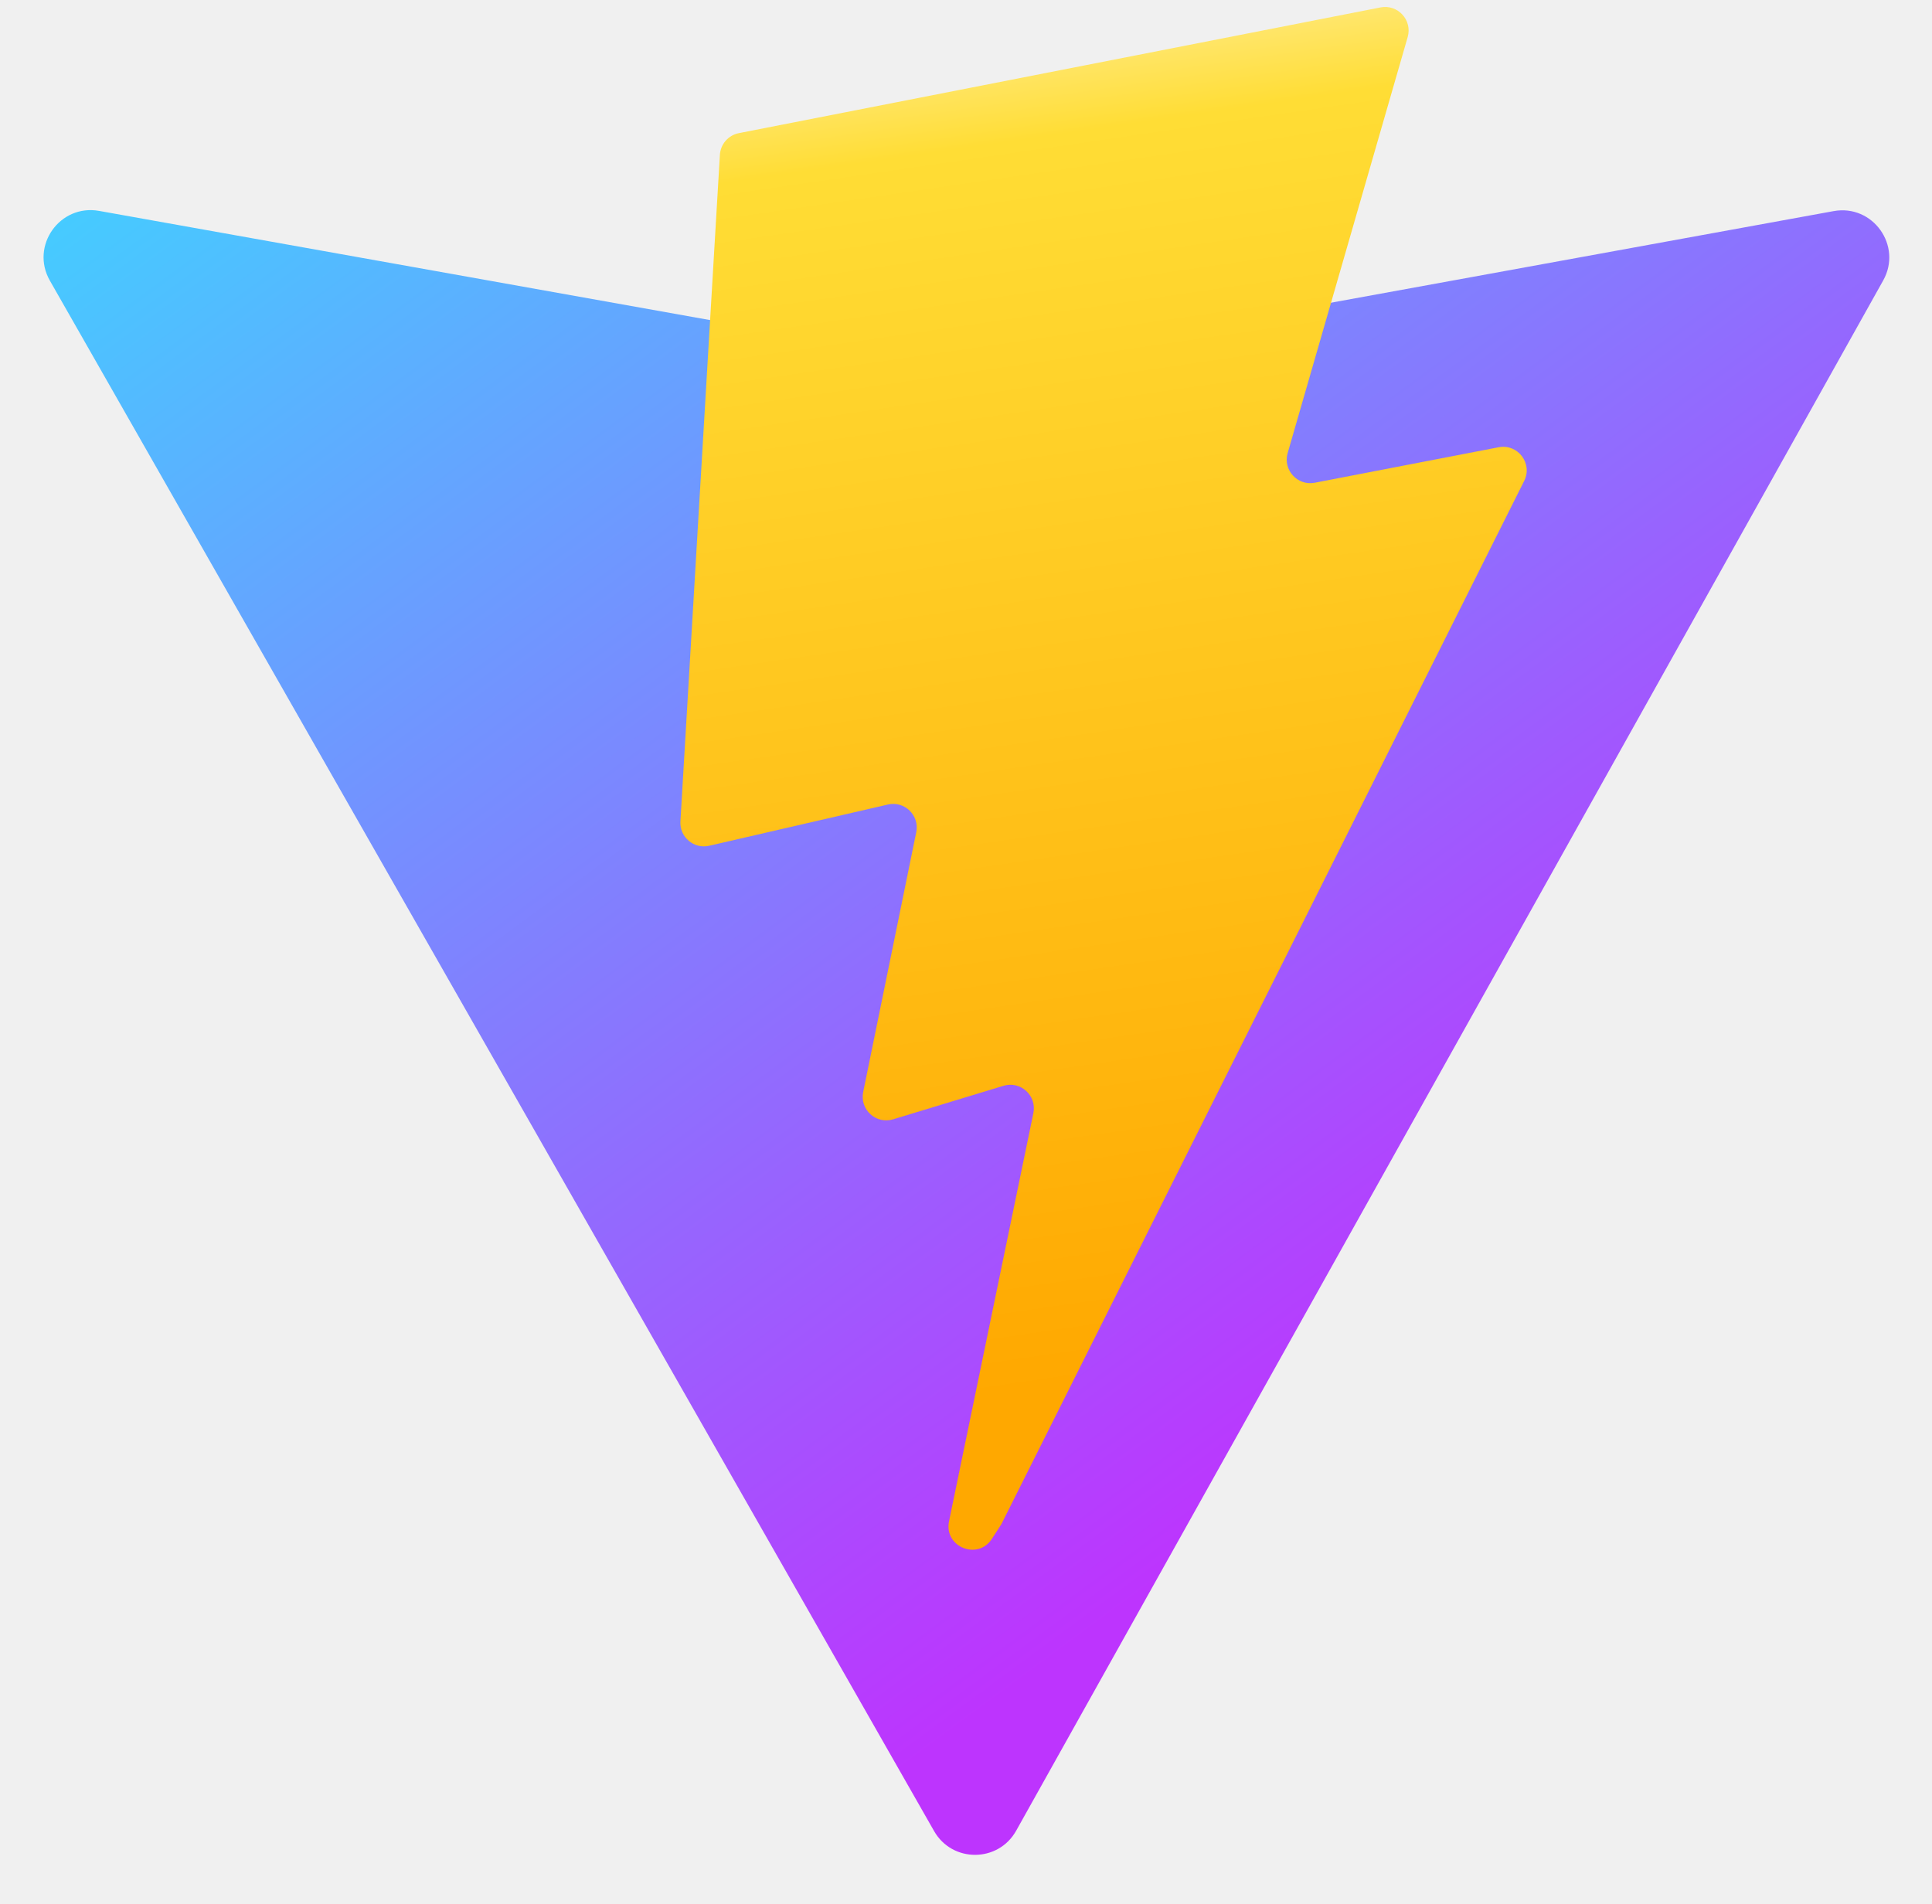
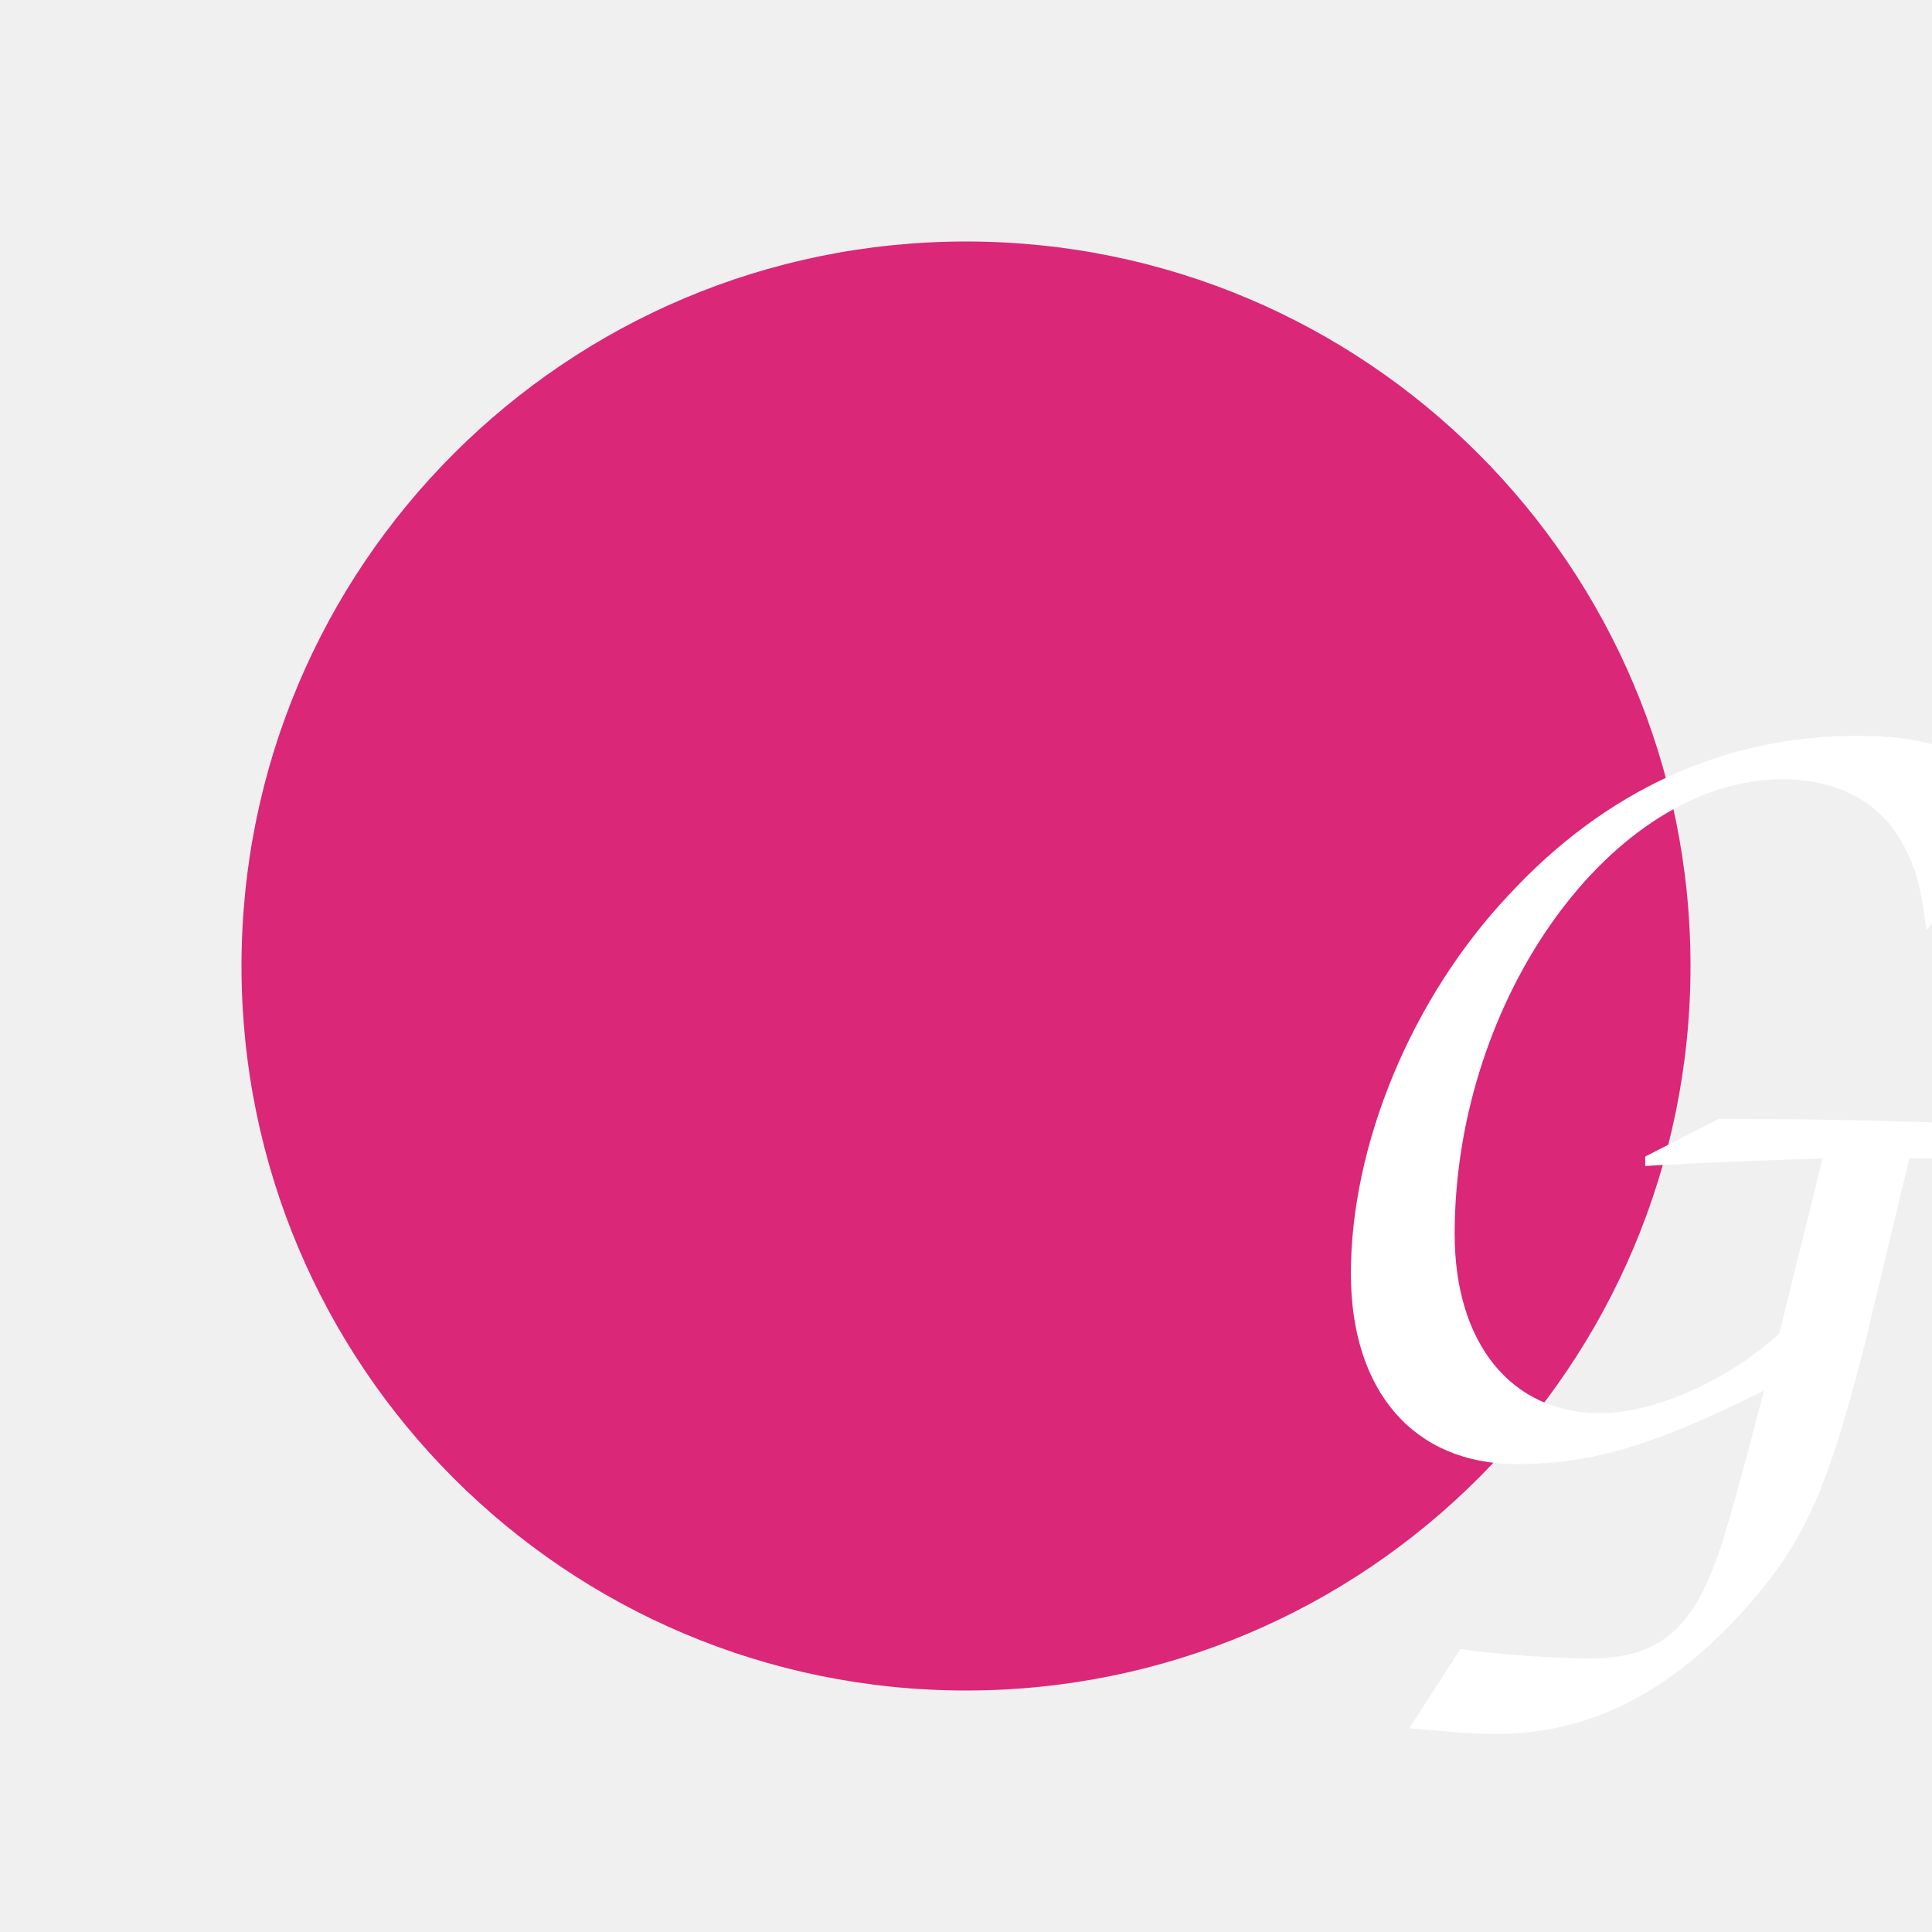
- <svg xmlns="http://www.w3.org/2000/svg" width="410" height="404" viewBox="0 0 410 404" fill="none">
-   <path d="M399.641 59.525L215.643 388.545C211.844 395.338 202.084 395.378 198.228 388.618L10.582 59.556C6.381 52.19 12.68 43.267 21.028 44.759L205.223 77.682C206.398 77.892 207.601 77.89 208.776 77.676L389.119 44.806C397.439 43.289 403.768 52.143 399.641 59.525Z" fill="url(#paint0_linear)" />
-   <path d="M292.965 1.574L156.801 28.255C154.563 28.694 152.906 30.59 152.771 32.866L144.395 174.33C144.198 177.662 147.258 180.248 150.51 179.498L188.42 170.749C191.967 169.931 195.172 173.055 194.443 176.622L183.18 231.775C182.422 235.487 185.907 238.661 189.532 237.56L212.947 230.446C216.577 229.344 220.065 232.527 219.297 236.242L201.398 322.875C200.278 328.294 207.486 331.249 210.492 326.603L212.5 323.5L323.454 102.072C325.312 98.365 322.108 94.137 318.036 94.923L279.014 102.454C275.347 103.161 272.227 99.746 273.262 96.158L298.731 7.867C299.767 4.273 296.636 0.855 292.965 1.574Z" fill="url(#paint1_linear)" />
-   <defs>
-     <linearGradient id="paint0_linear" x1="6" y1="33" x2="235" y2="344" gradientUnits="userSpaceOnUse">
-       <stop stop-color="#41D1FF" />
-       <stop offset="1" stop-color="#BD34FE" />
-     </linearGradient>
-     <linearGradient id="paint1_linear" x1="194.651" y1="8.818" x2="236.076" y2="292.989" gradientUnits="userSpaceOnUse">
-       <stop stop-color="#FFEA83" />
-       <stop offset="0.083" stop-color="#FFDD35" />
-       <stop offset="1" stop-color="#FFA800" />
-     </linearGradient>
-   </defs>
+ <svg xmlns="http://www.w3.org/2000/svg" viewBox="0 0 16 16" width="16" height="16">
+   <circle cx="8" cy="8" r="6" fill="rgb(219, 39, 119)" opacity="1" />
+   <text x="10" y="12" font-size="10" font-family="cursive" fill="white" opacity="1">
+     GK
+   </text>
</svg>
